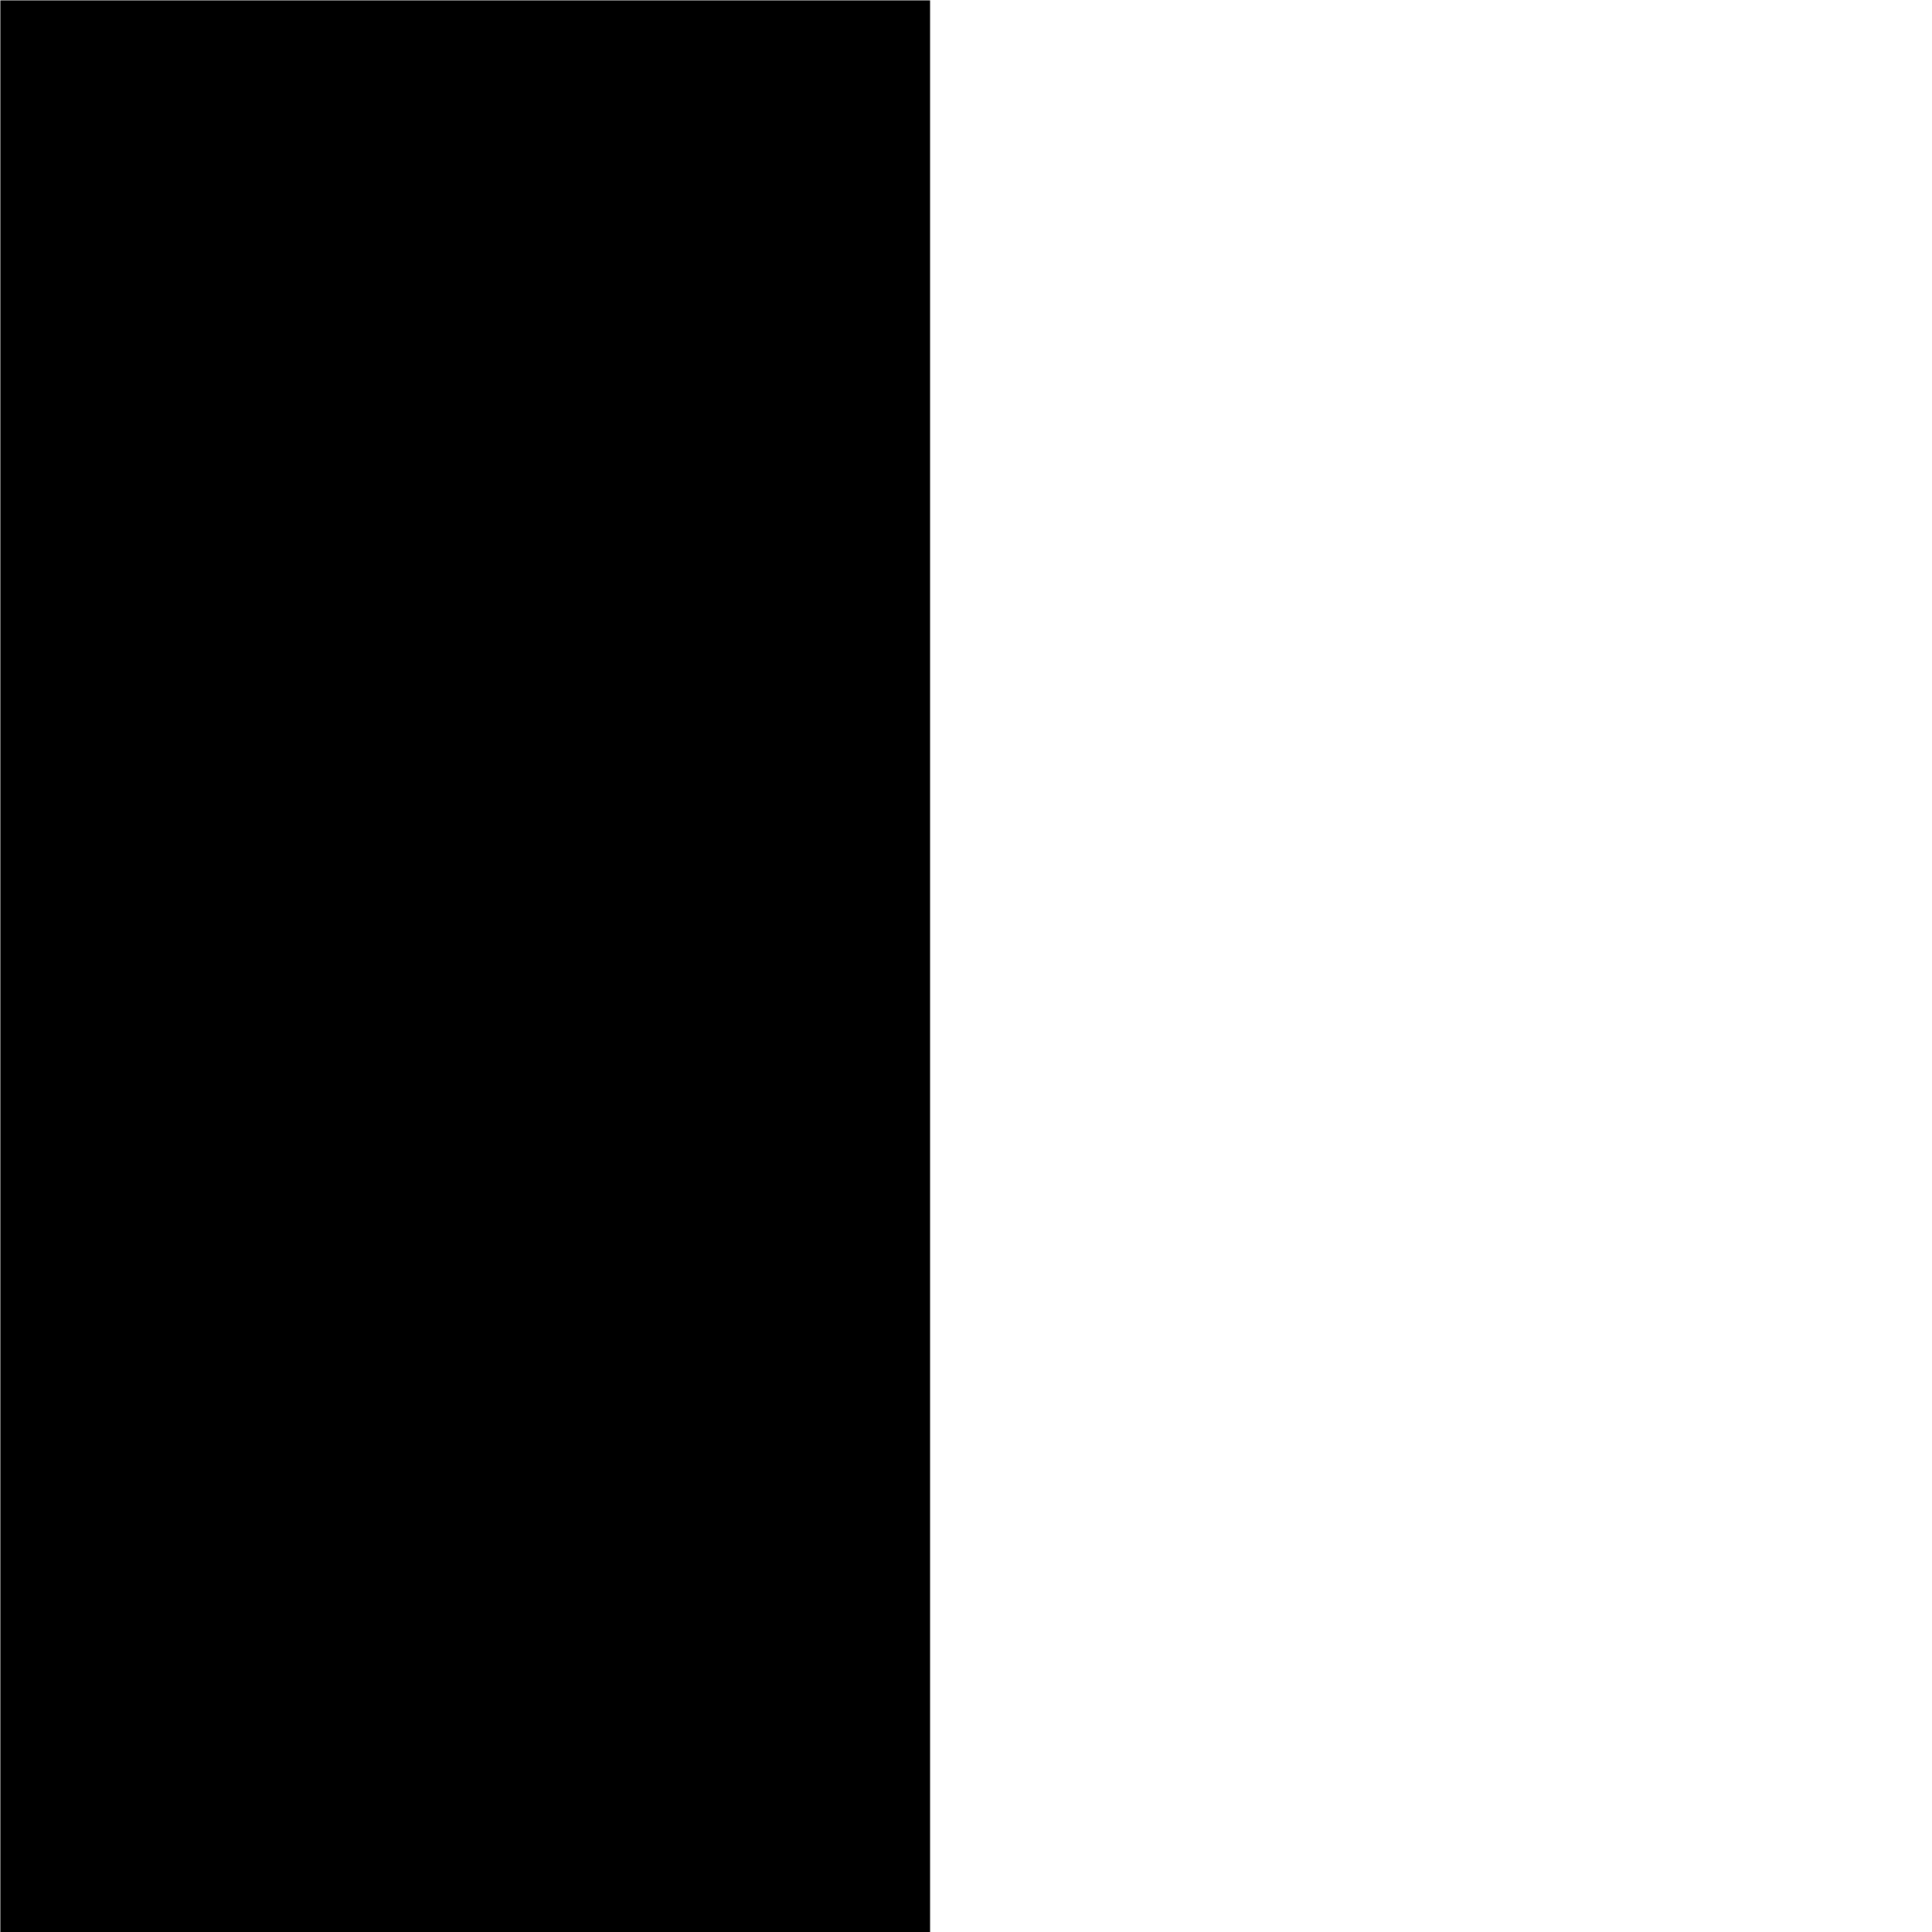
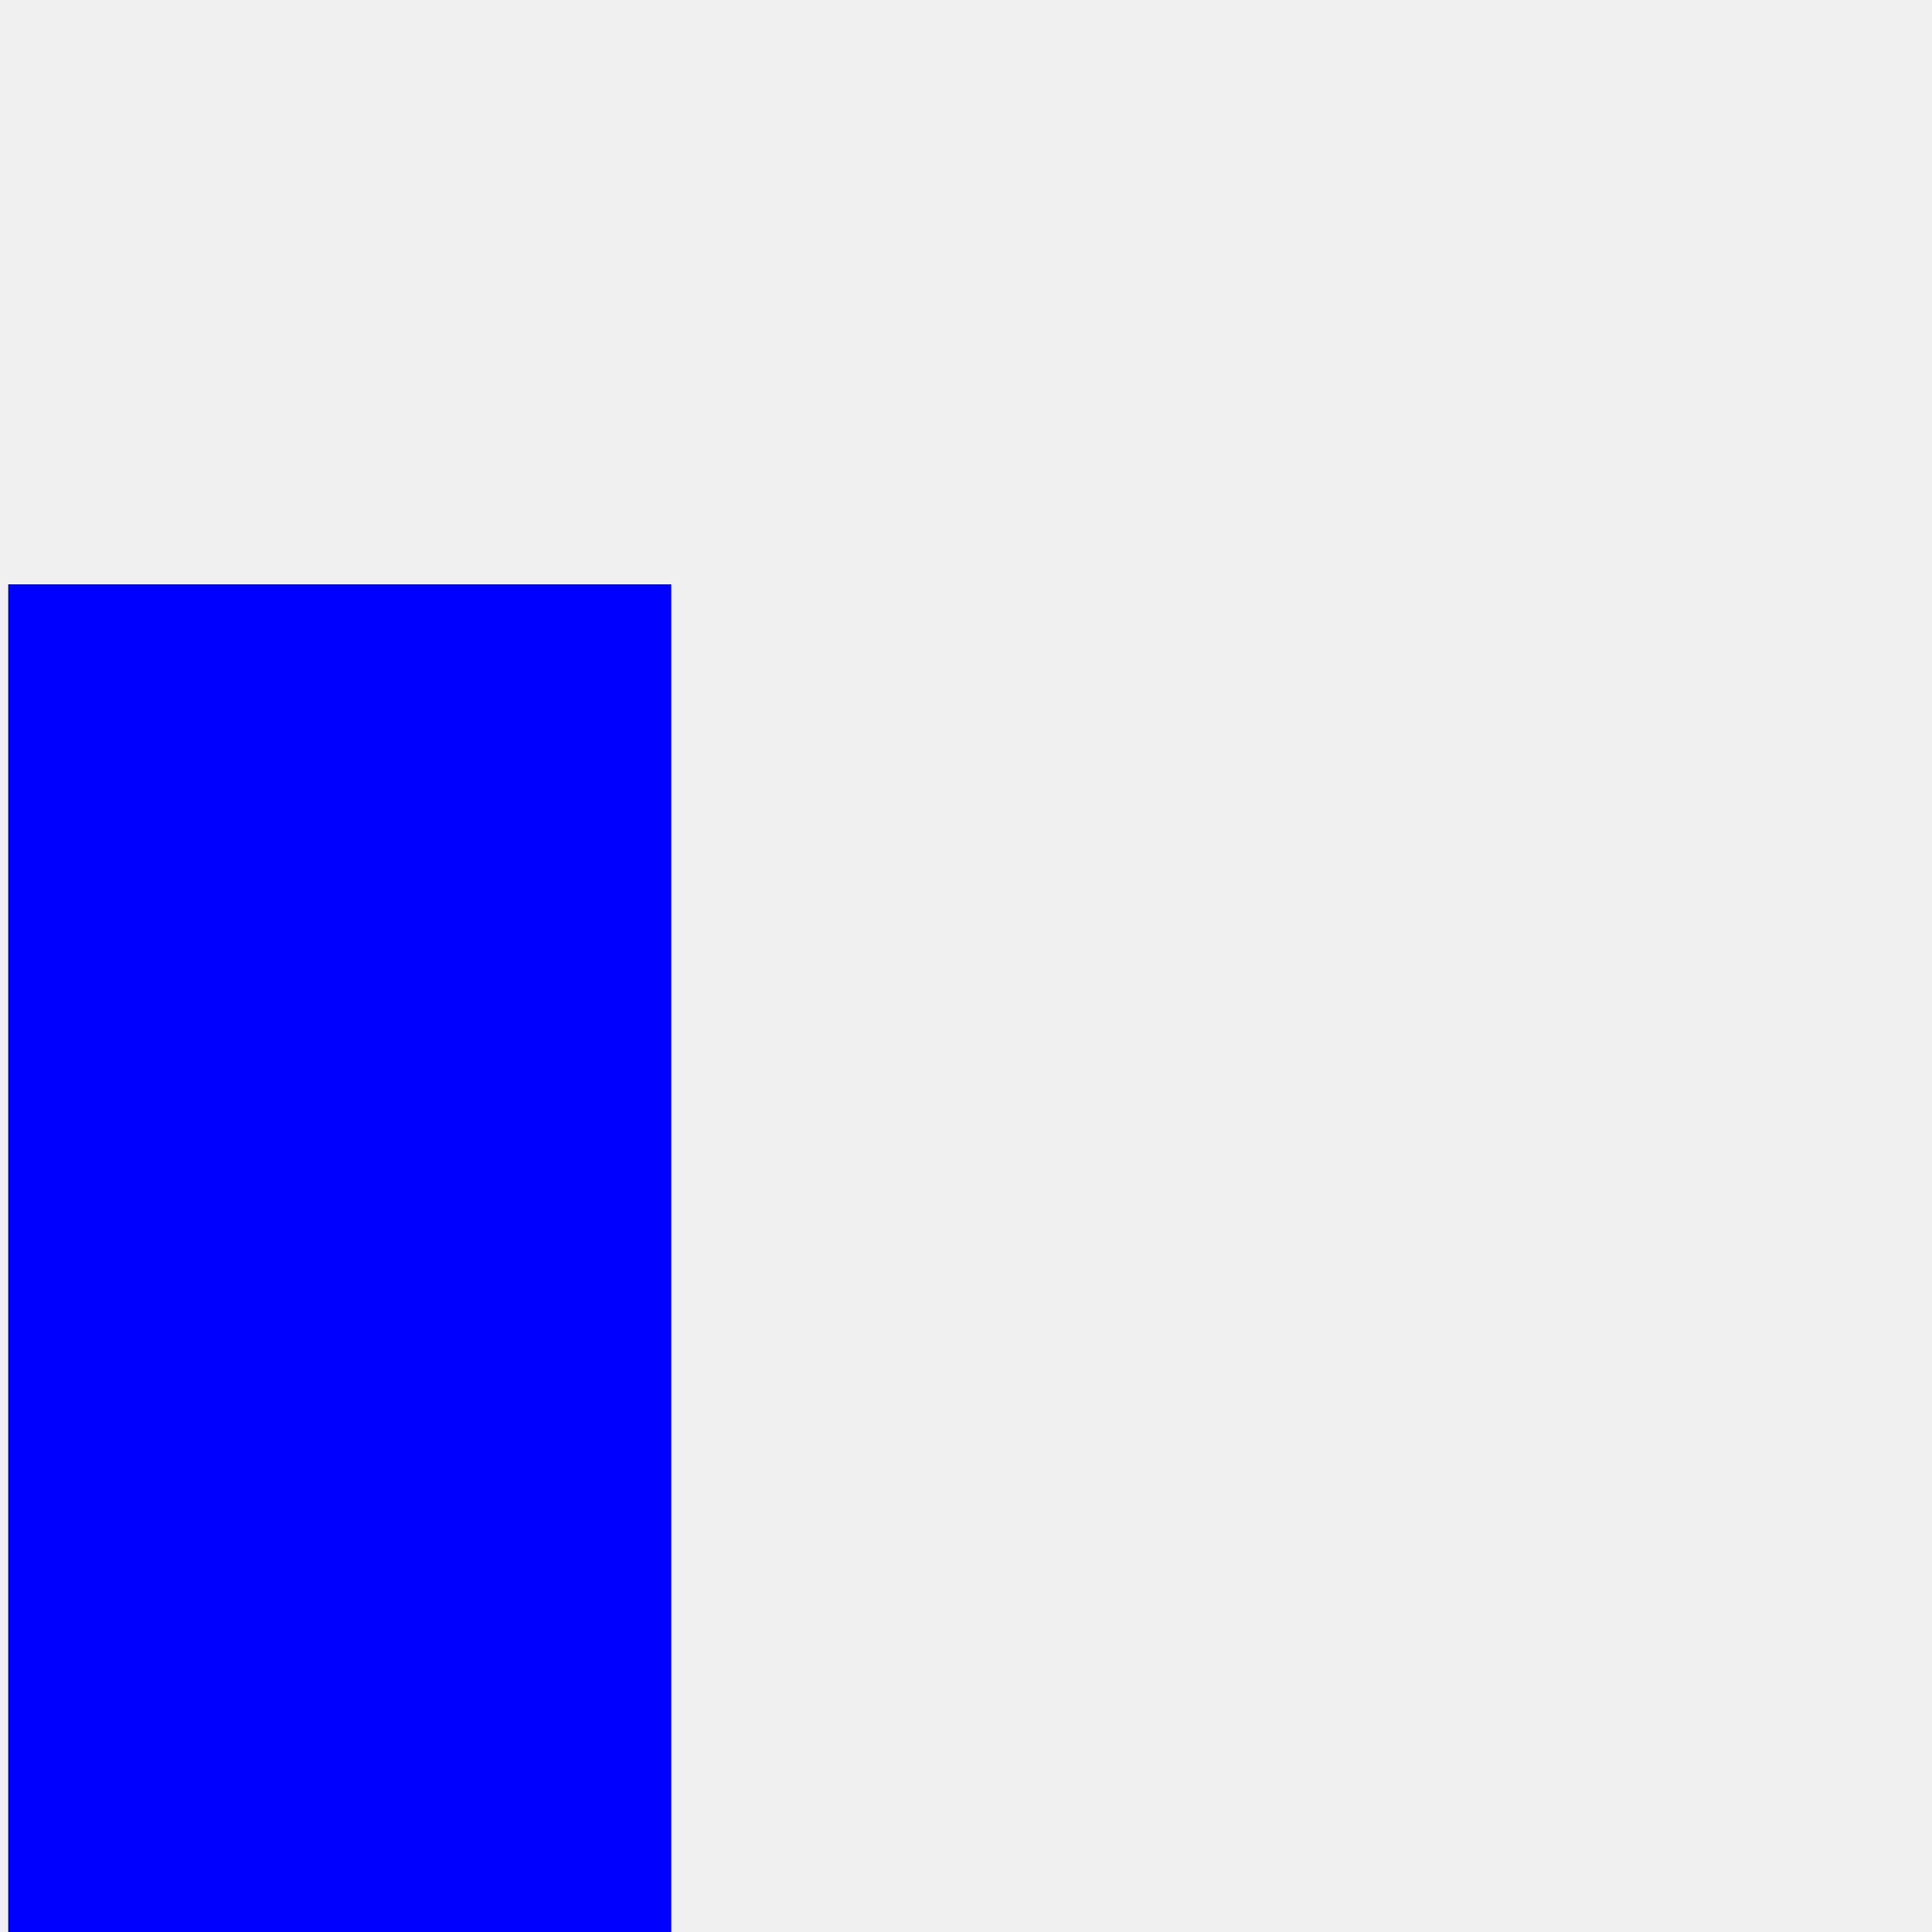
- <svg xmlns="http://www.w3.org/2000/svg" width="32" height="32" viewBox="0 0 8.467 8.467" version="1.1" id="svg8">
+ <svg xmlns="http://www.w3.org/2000/svg" width="512" height="512" viewBox="0 0 135.467 135.467" version="1.1" id="svg8">
  <defs id="defs2" />
-   <g id="layer1">
-     <rect style="fill:#000000;stroke:#000000;stroke-width:0.265;stroke-linecap:round;stroke-linejoin:miter;stroke-miterlimit:4;stroke-dasharray:none" id="rect833" width="3.942" height="8.252" x="0.134" y="0.134" />
-     <rect style="fill:#ffffff;stroke-width:0.265;stroke-linecap:round;stroke-linejoin:round" id="rect1425" width="4.443" height="8.72" x="4.076" y="-0.134" />
+   <g id="layer1" transform="translate(0,-161.5333)" />
+   <g id="layer2">
+     <rect style="opacity:1;fill:#0000ff;fill-opacity:1;stroke:none;stroke-width:5.589;stroke-linecap:round;stroke-linejoin:round;stroke-miterlimit:4;stroke-dasharray:none;stroke-opacity:1" id="rect829" width="40.9" height="24.409" x="-108.806" y="152.169" transform="matrix(0.8955295,0.4450021,-0.2799015,0.9600287,0,0)" />
+     <rect y="40.972" x="0.576" height="94.645" width="46.491" id="rect1436" style="opacity:1;fill:#0000ff;fill-opacity:1;stroke:none;stroke-width:9.433;stroke-linecap:round;stroke-linejoin:round;stroke-miterlimit:4;stroke-dasharray:none;stroke-opacity:1" />
  </g>
</svg>
